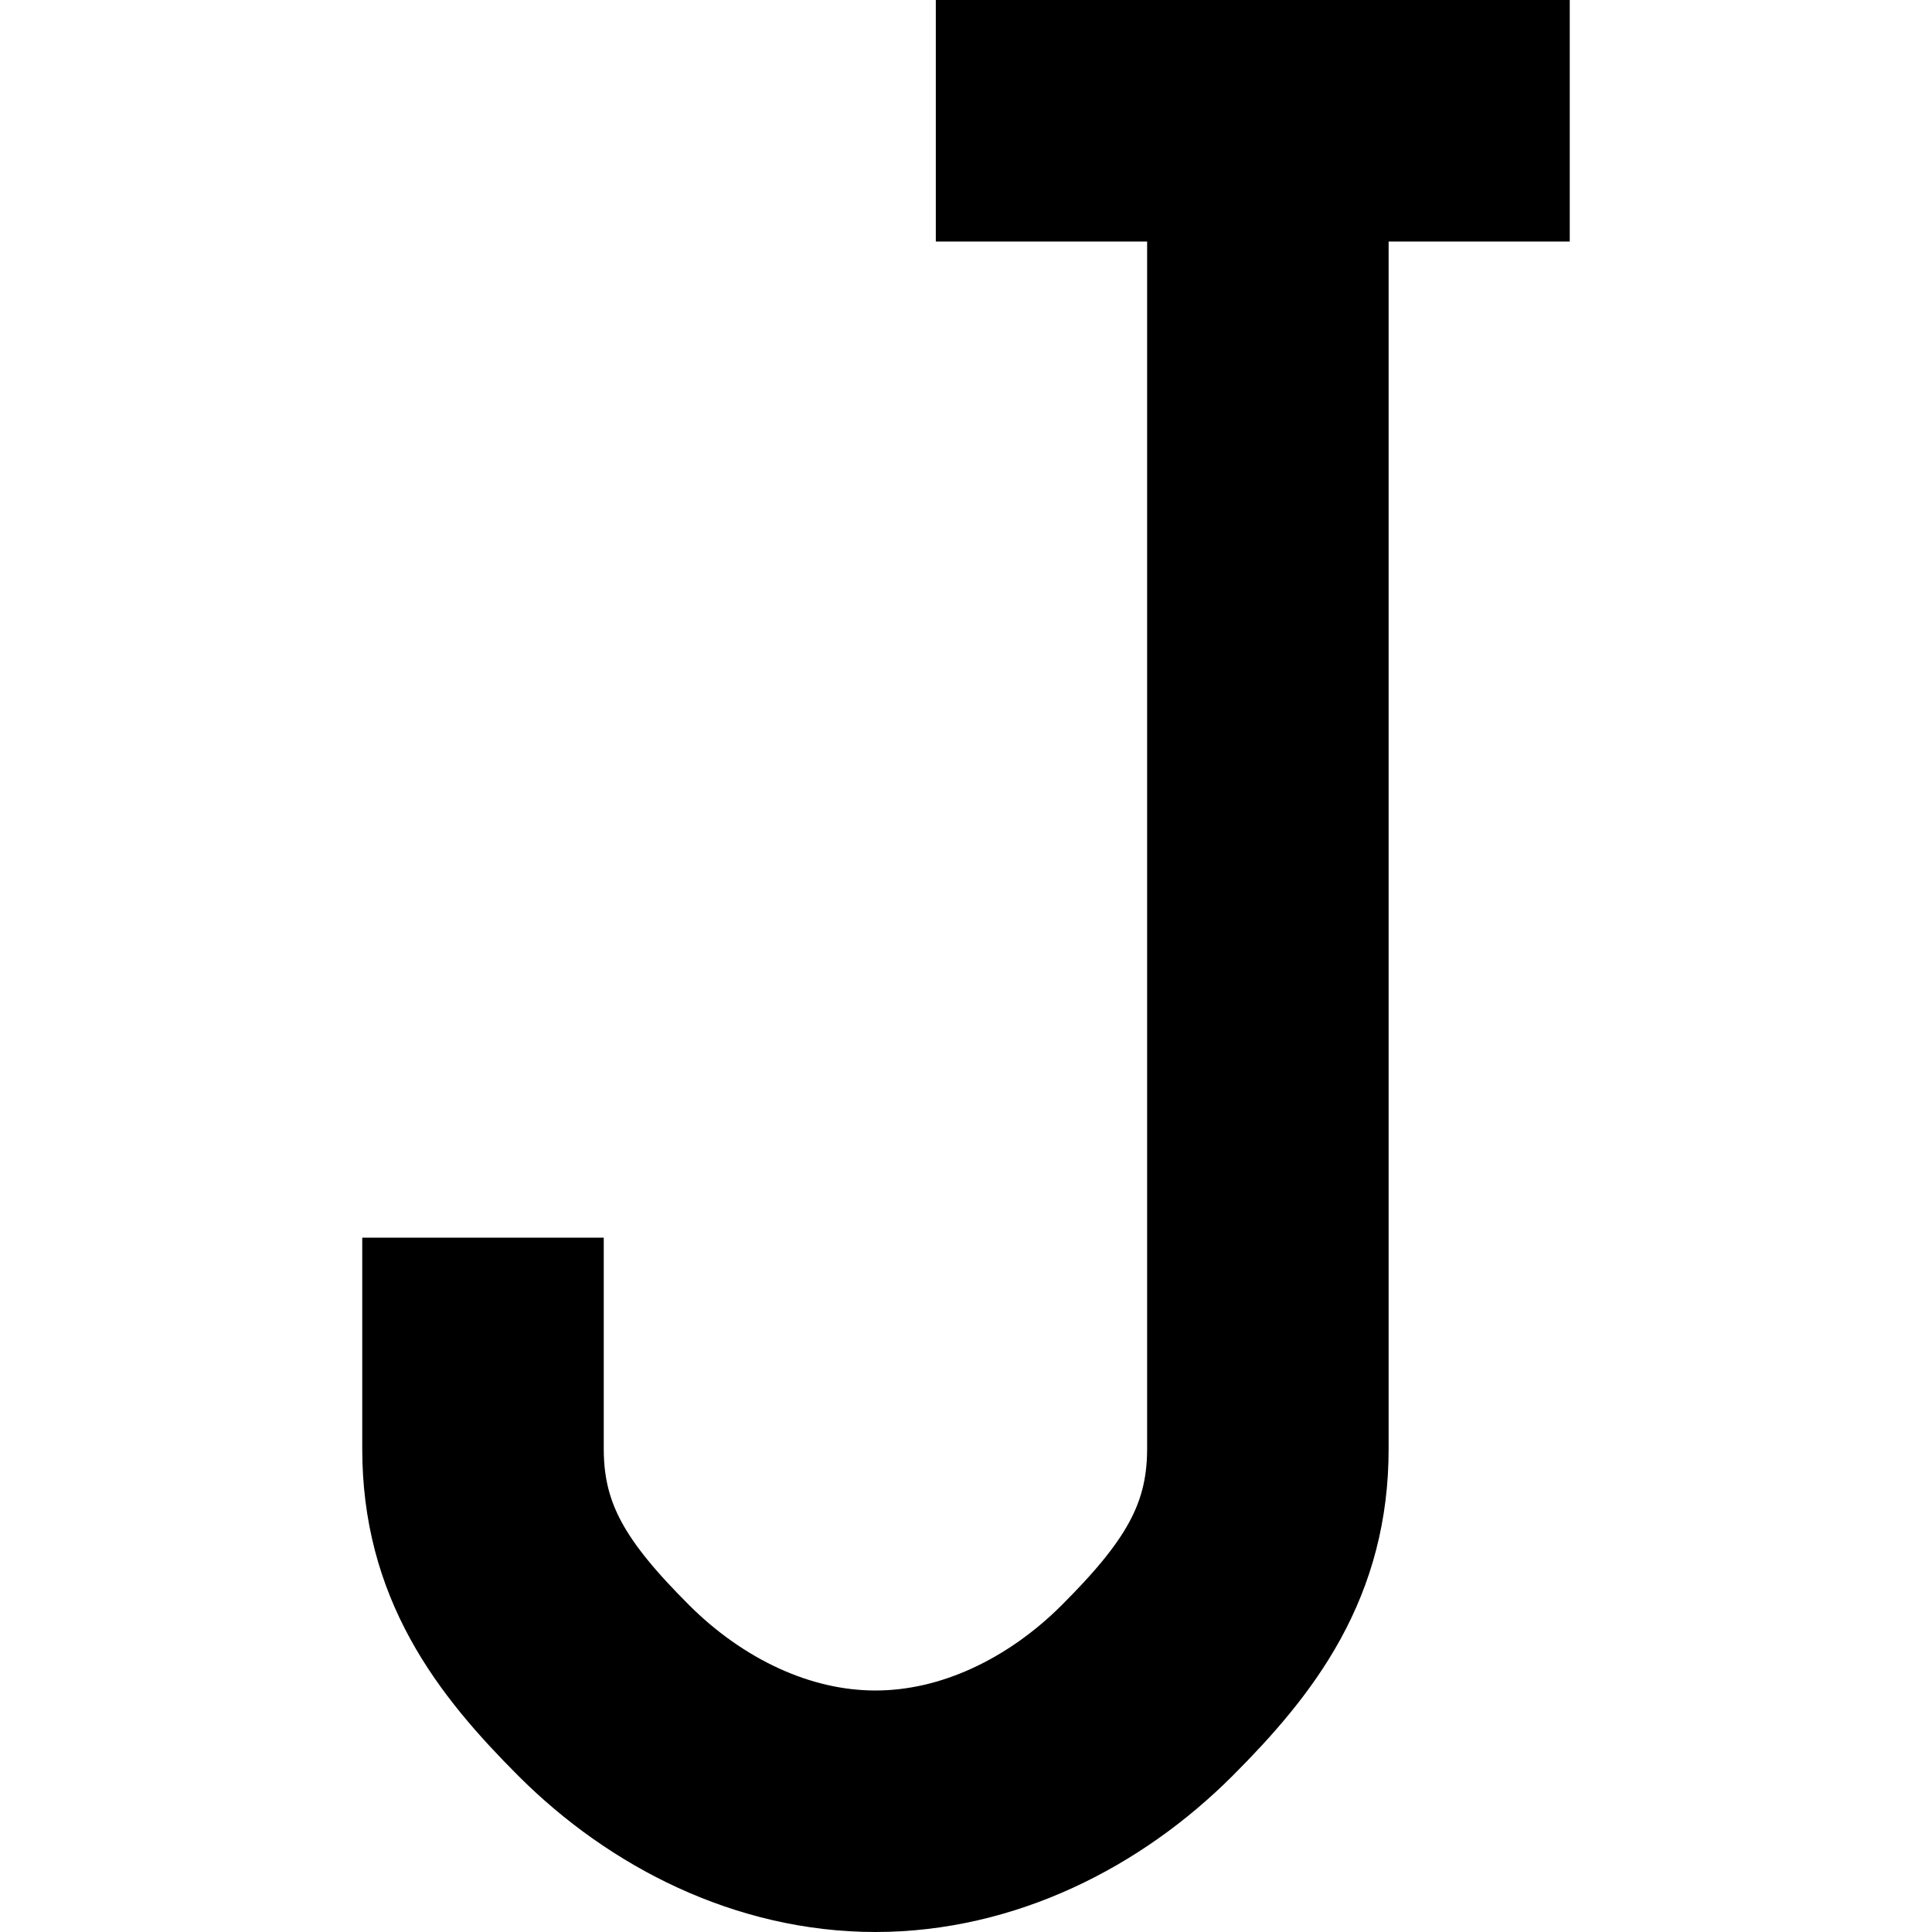
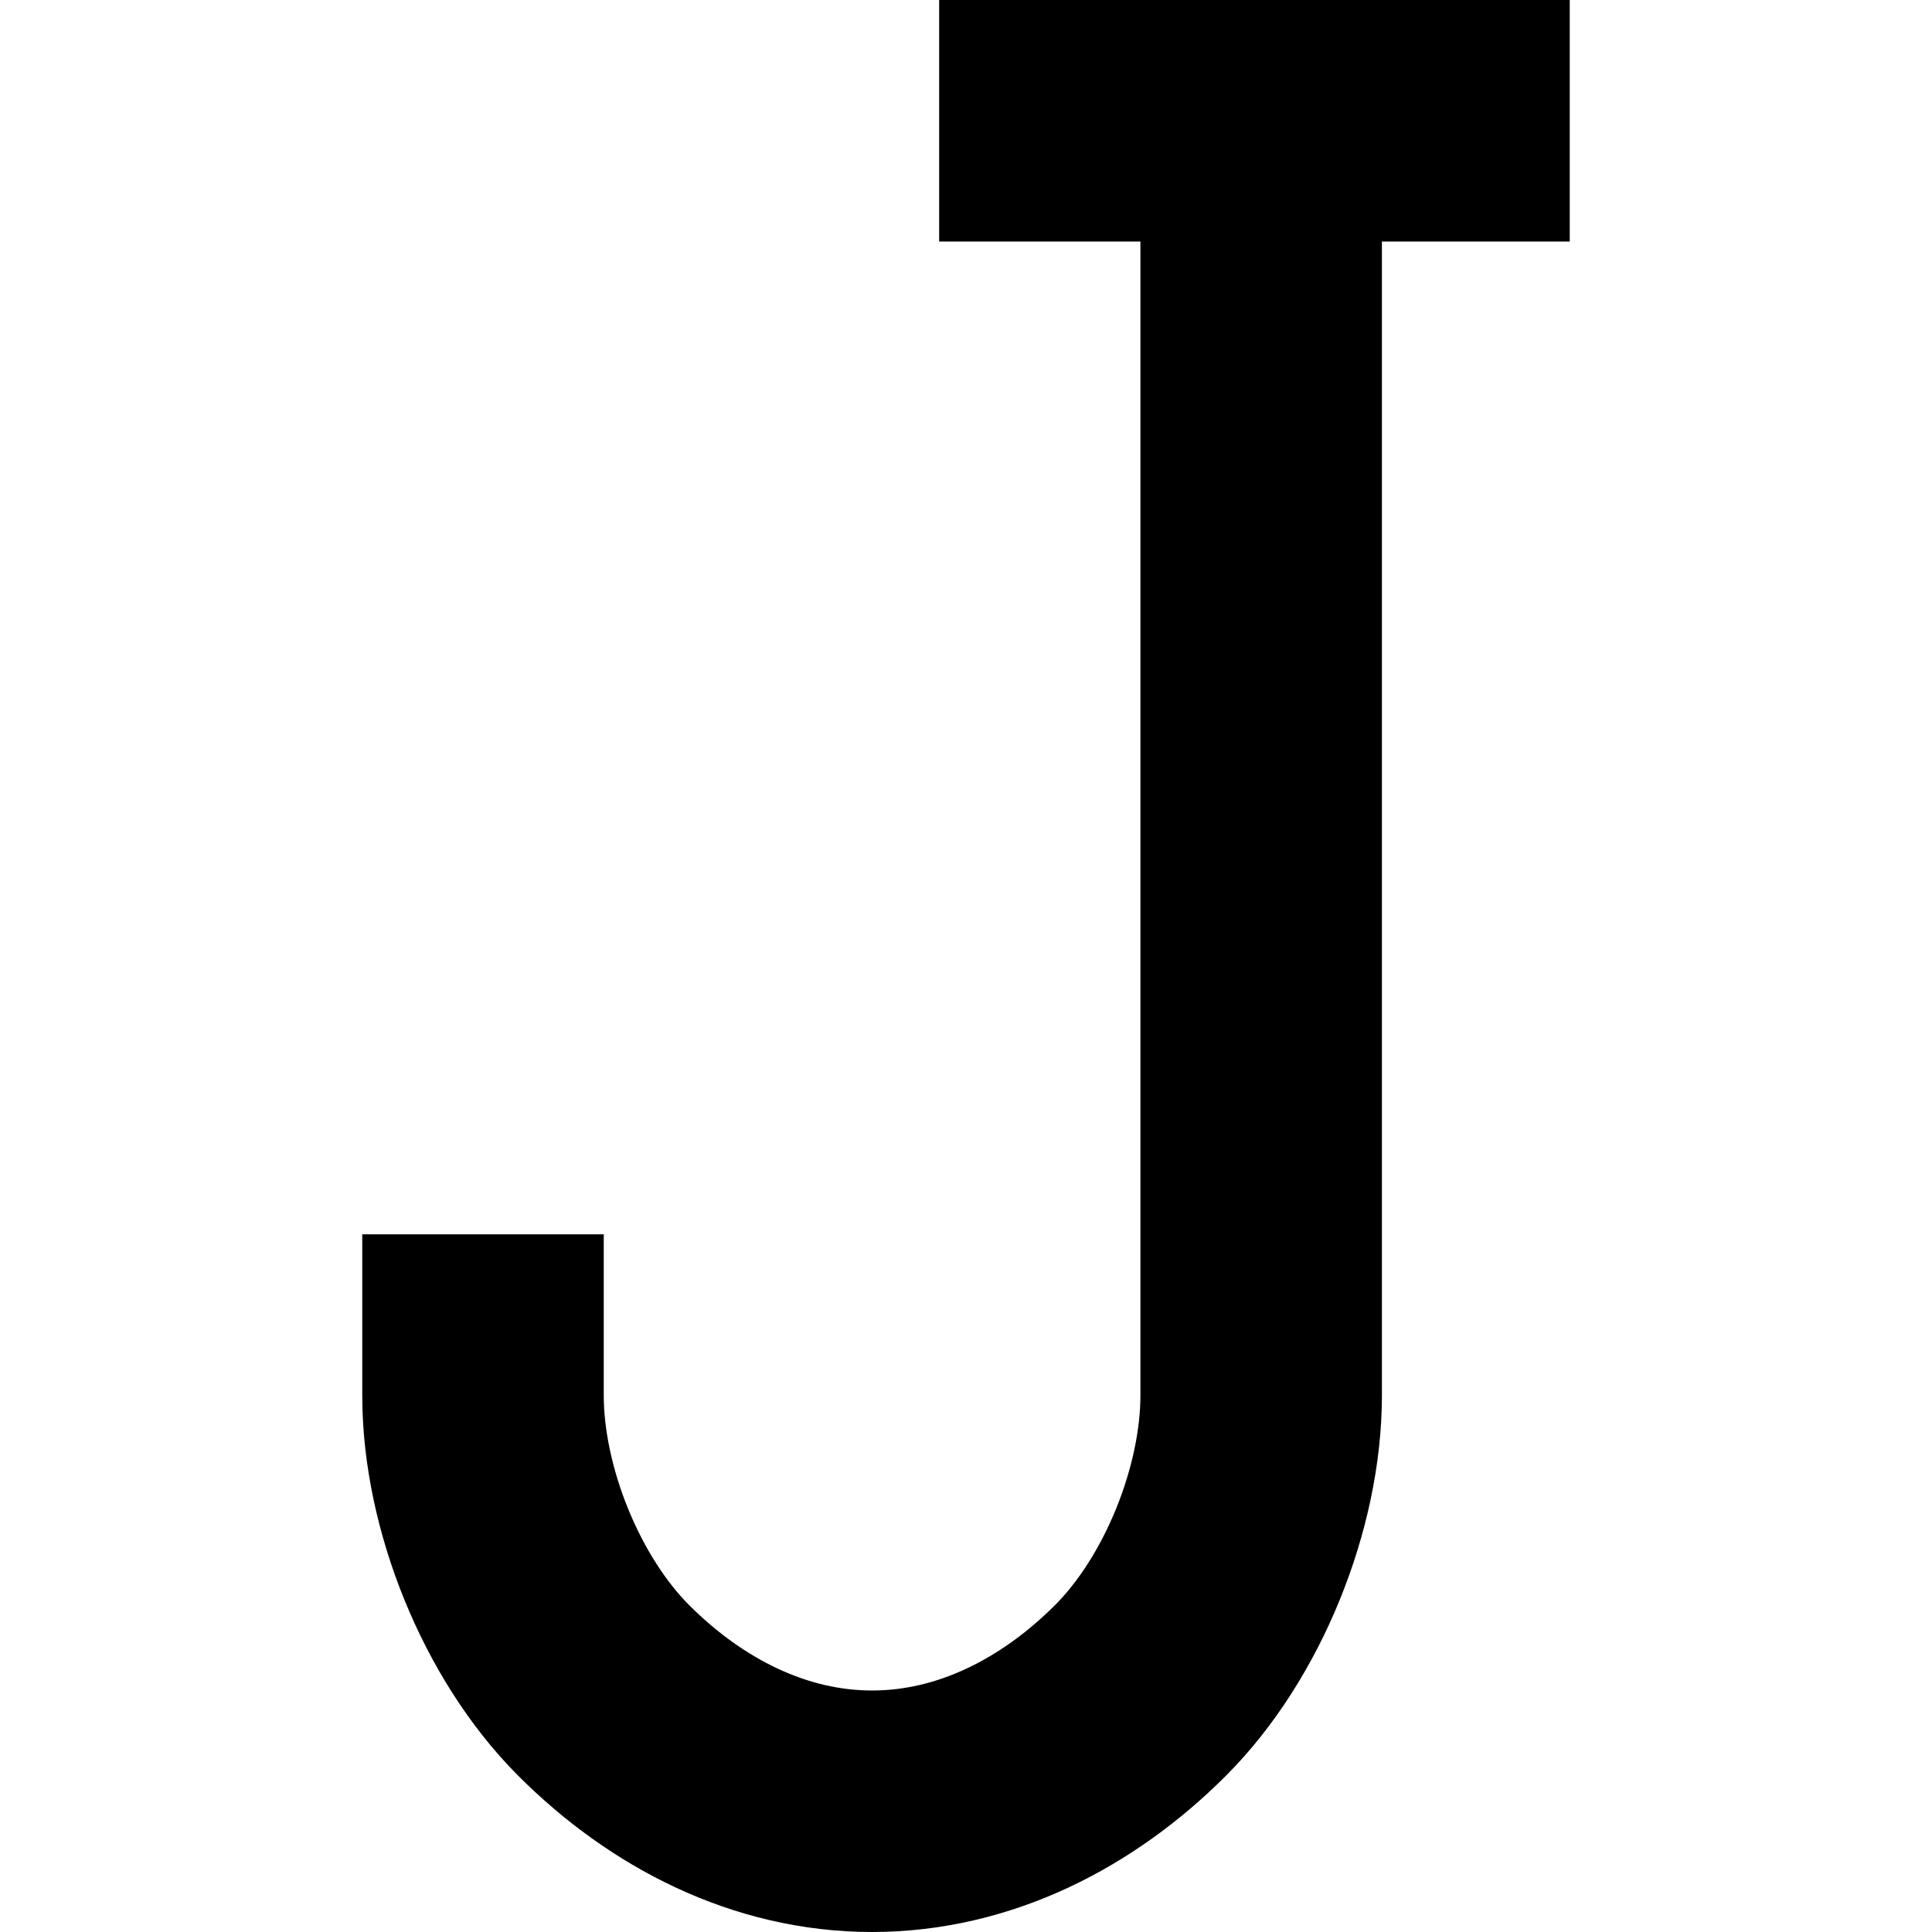
- <svg xmlns="http://www.w3.org/2000/svg" fill="none" viewBox="0 0 32 32">
-   <path stroke="currentColor" stroke-linecap="square" stroke-width="4" d="M17.5 2H21m3 0h-3m0 0v22c0 1.697-.8 2.8-2 4s-2.803 2-4.5 2-3.3-.8-4.5-2-2-2.303-2-4v-1.5" />
+ <svg xmlns="http://www.w3.org/2000/svg" fill="none" viewBox="0 0 36 36">
+   <path stroke="currentColor" stroke-linecap="square" stroke-width="4.5" d="M19.75 2.25h3.75m3.5 0h-3.5m0 0V26c0 1.91-.9 4.15-2.25 5.5s-3.09 2.25-5 2.25-3.65-.9-5-2.25S9 27.91 9 26v-.75" />
</svg>
